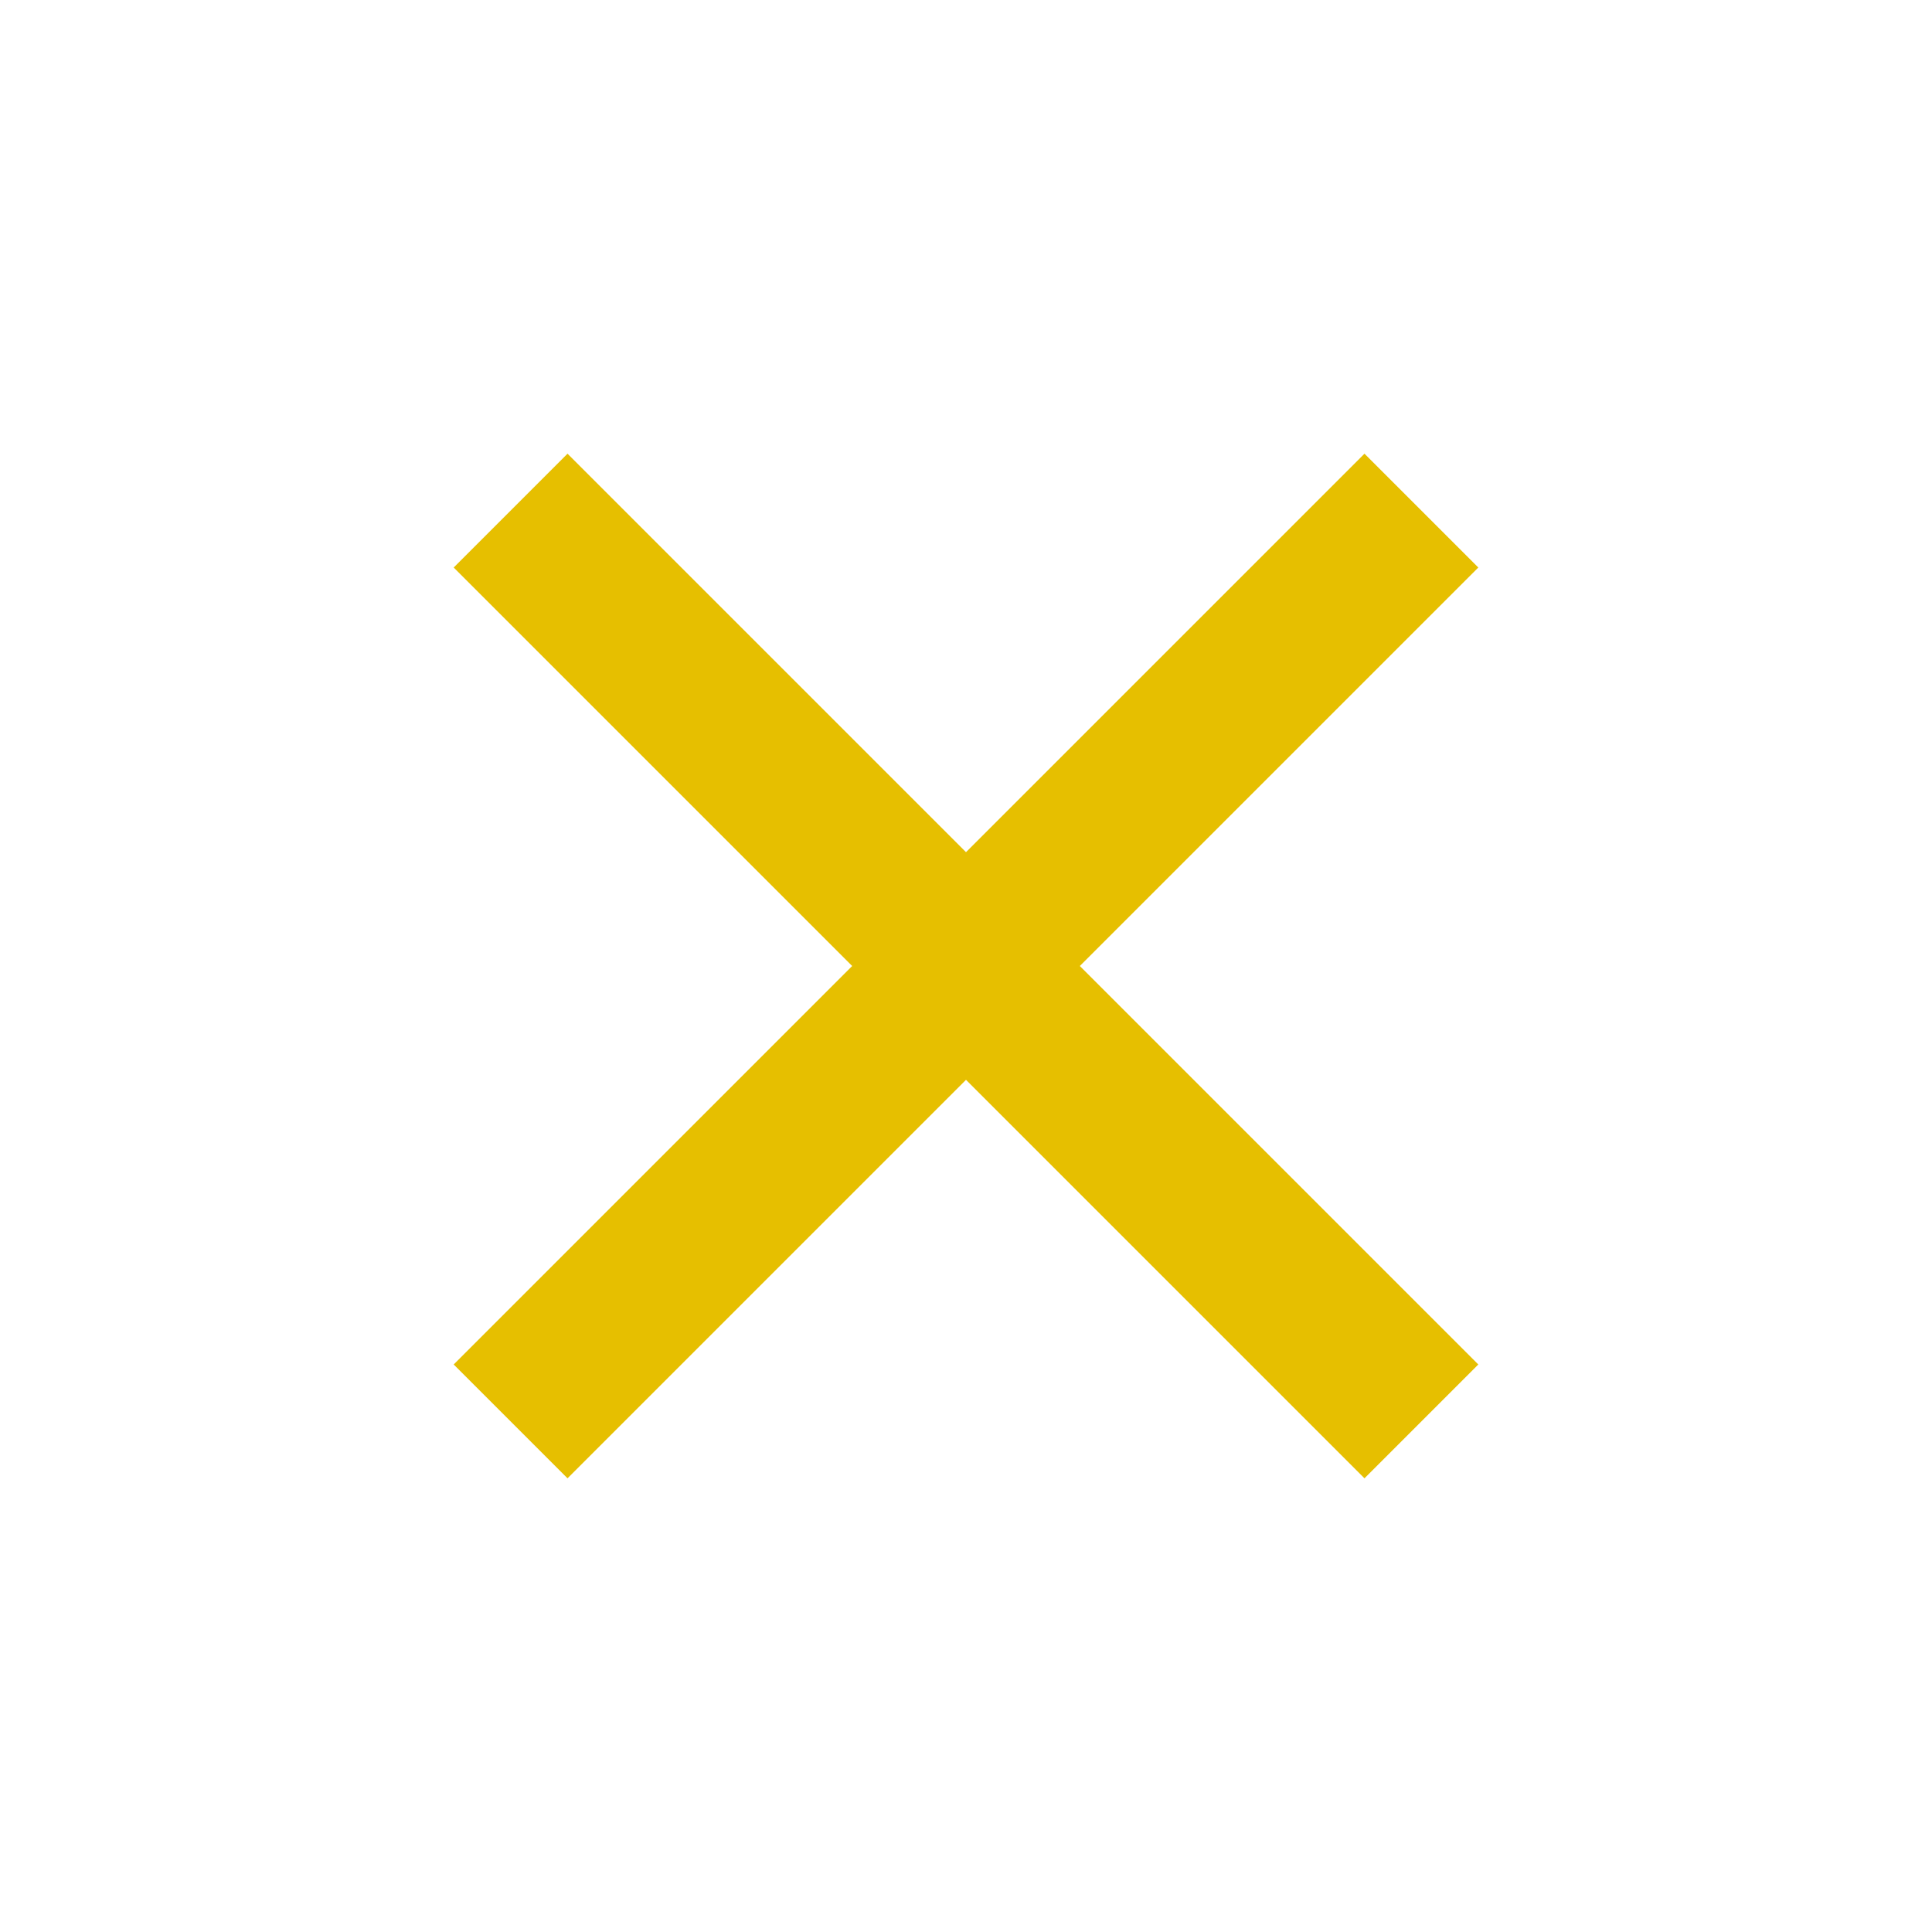
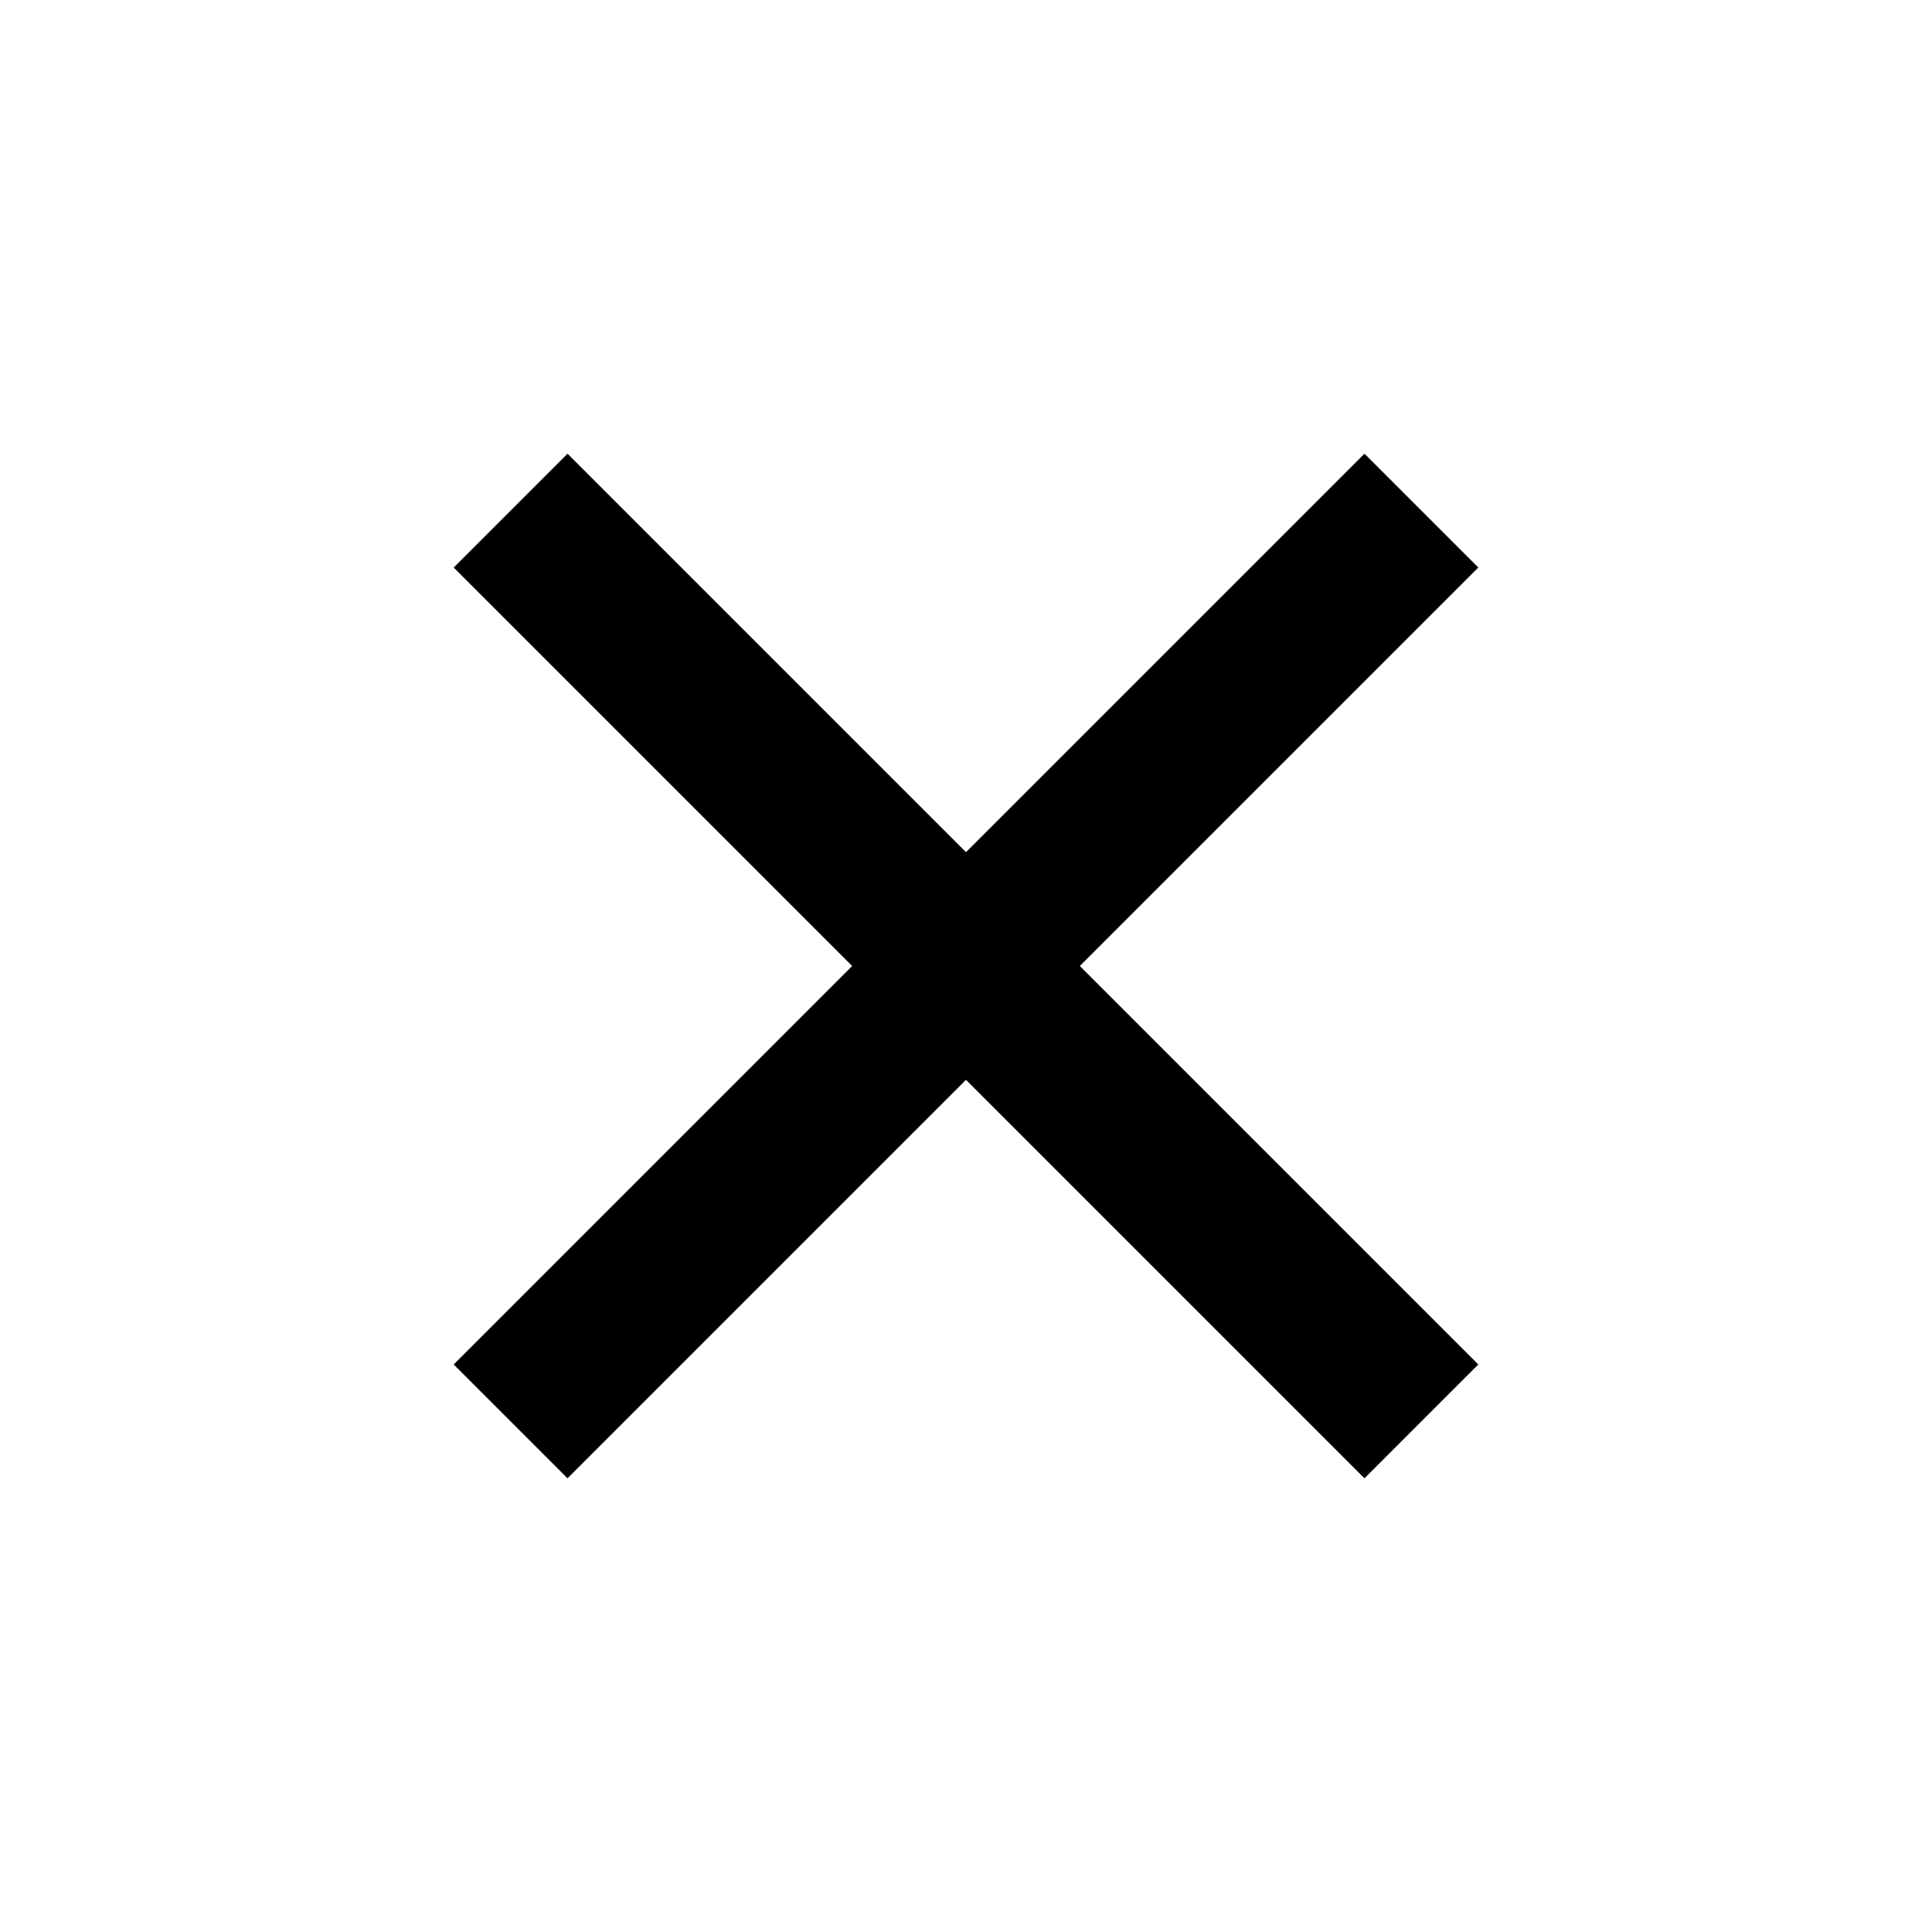
<svg xmlns="http://www.w3.org/2000/svg" viewBox="0 0 24 24" width="24" height="24">
  <path fill="none" d="M0 0h24v24H0z" />
-   <path d="M12 10.586l4.95-4.95 1.414 1.414-4.95 4.95 4.95 4.95-1.414 1.414-4.95-4.95-4.95 4.95-1.414-1.414 4.95-4.95-4.95-4.95L7.05 5.636z" fill="rgba(230,191,0,1)" />
+   <path d="M12 10.586l4.95-4.95 1.414 1.414-4.95 4.95 4.95 4.95-1.414 1.414-4.95-4.95-4.95 4.95-1.414-1.414 4.95-4.95-4.95-4.95L7.05 5.636z" fill="rgba(0,0,0,1)" />
</svg>
